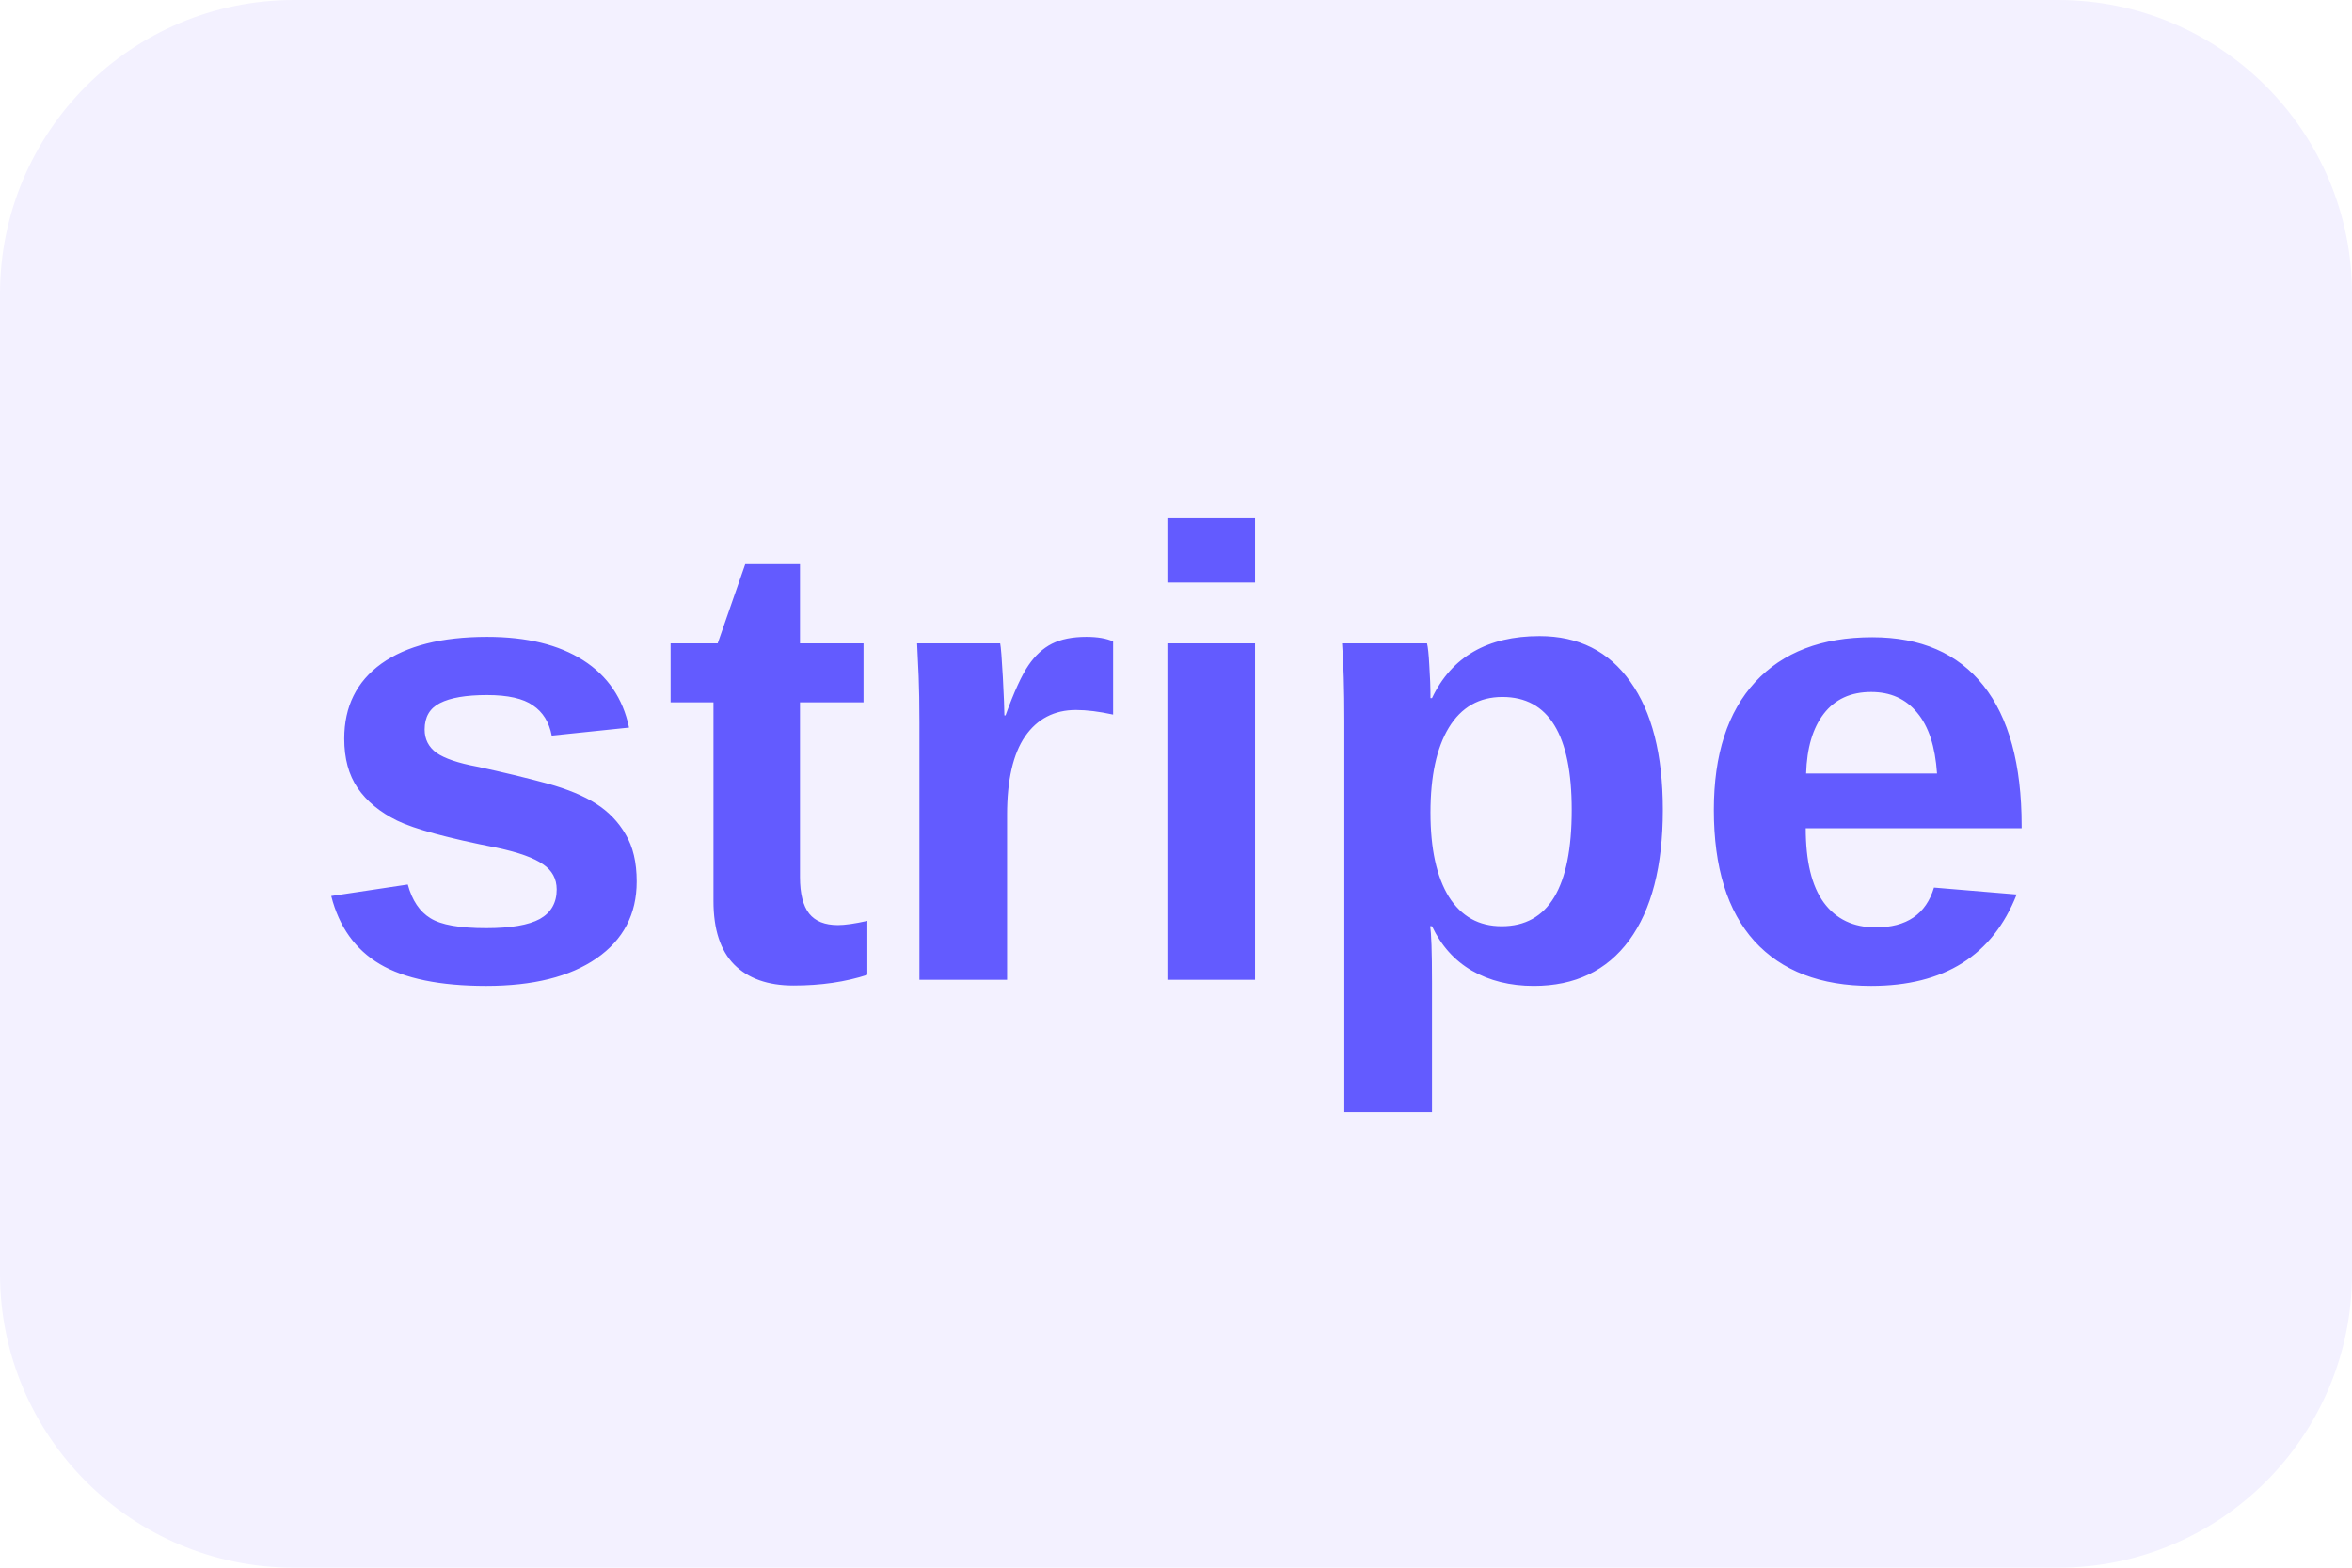
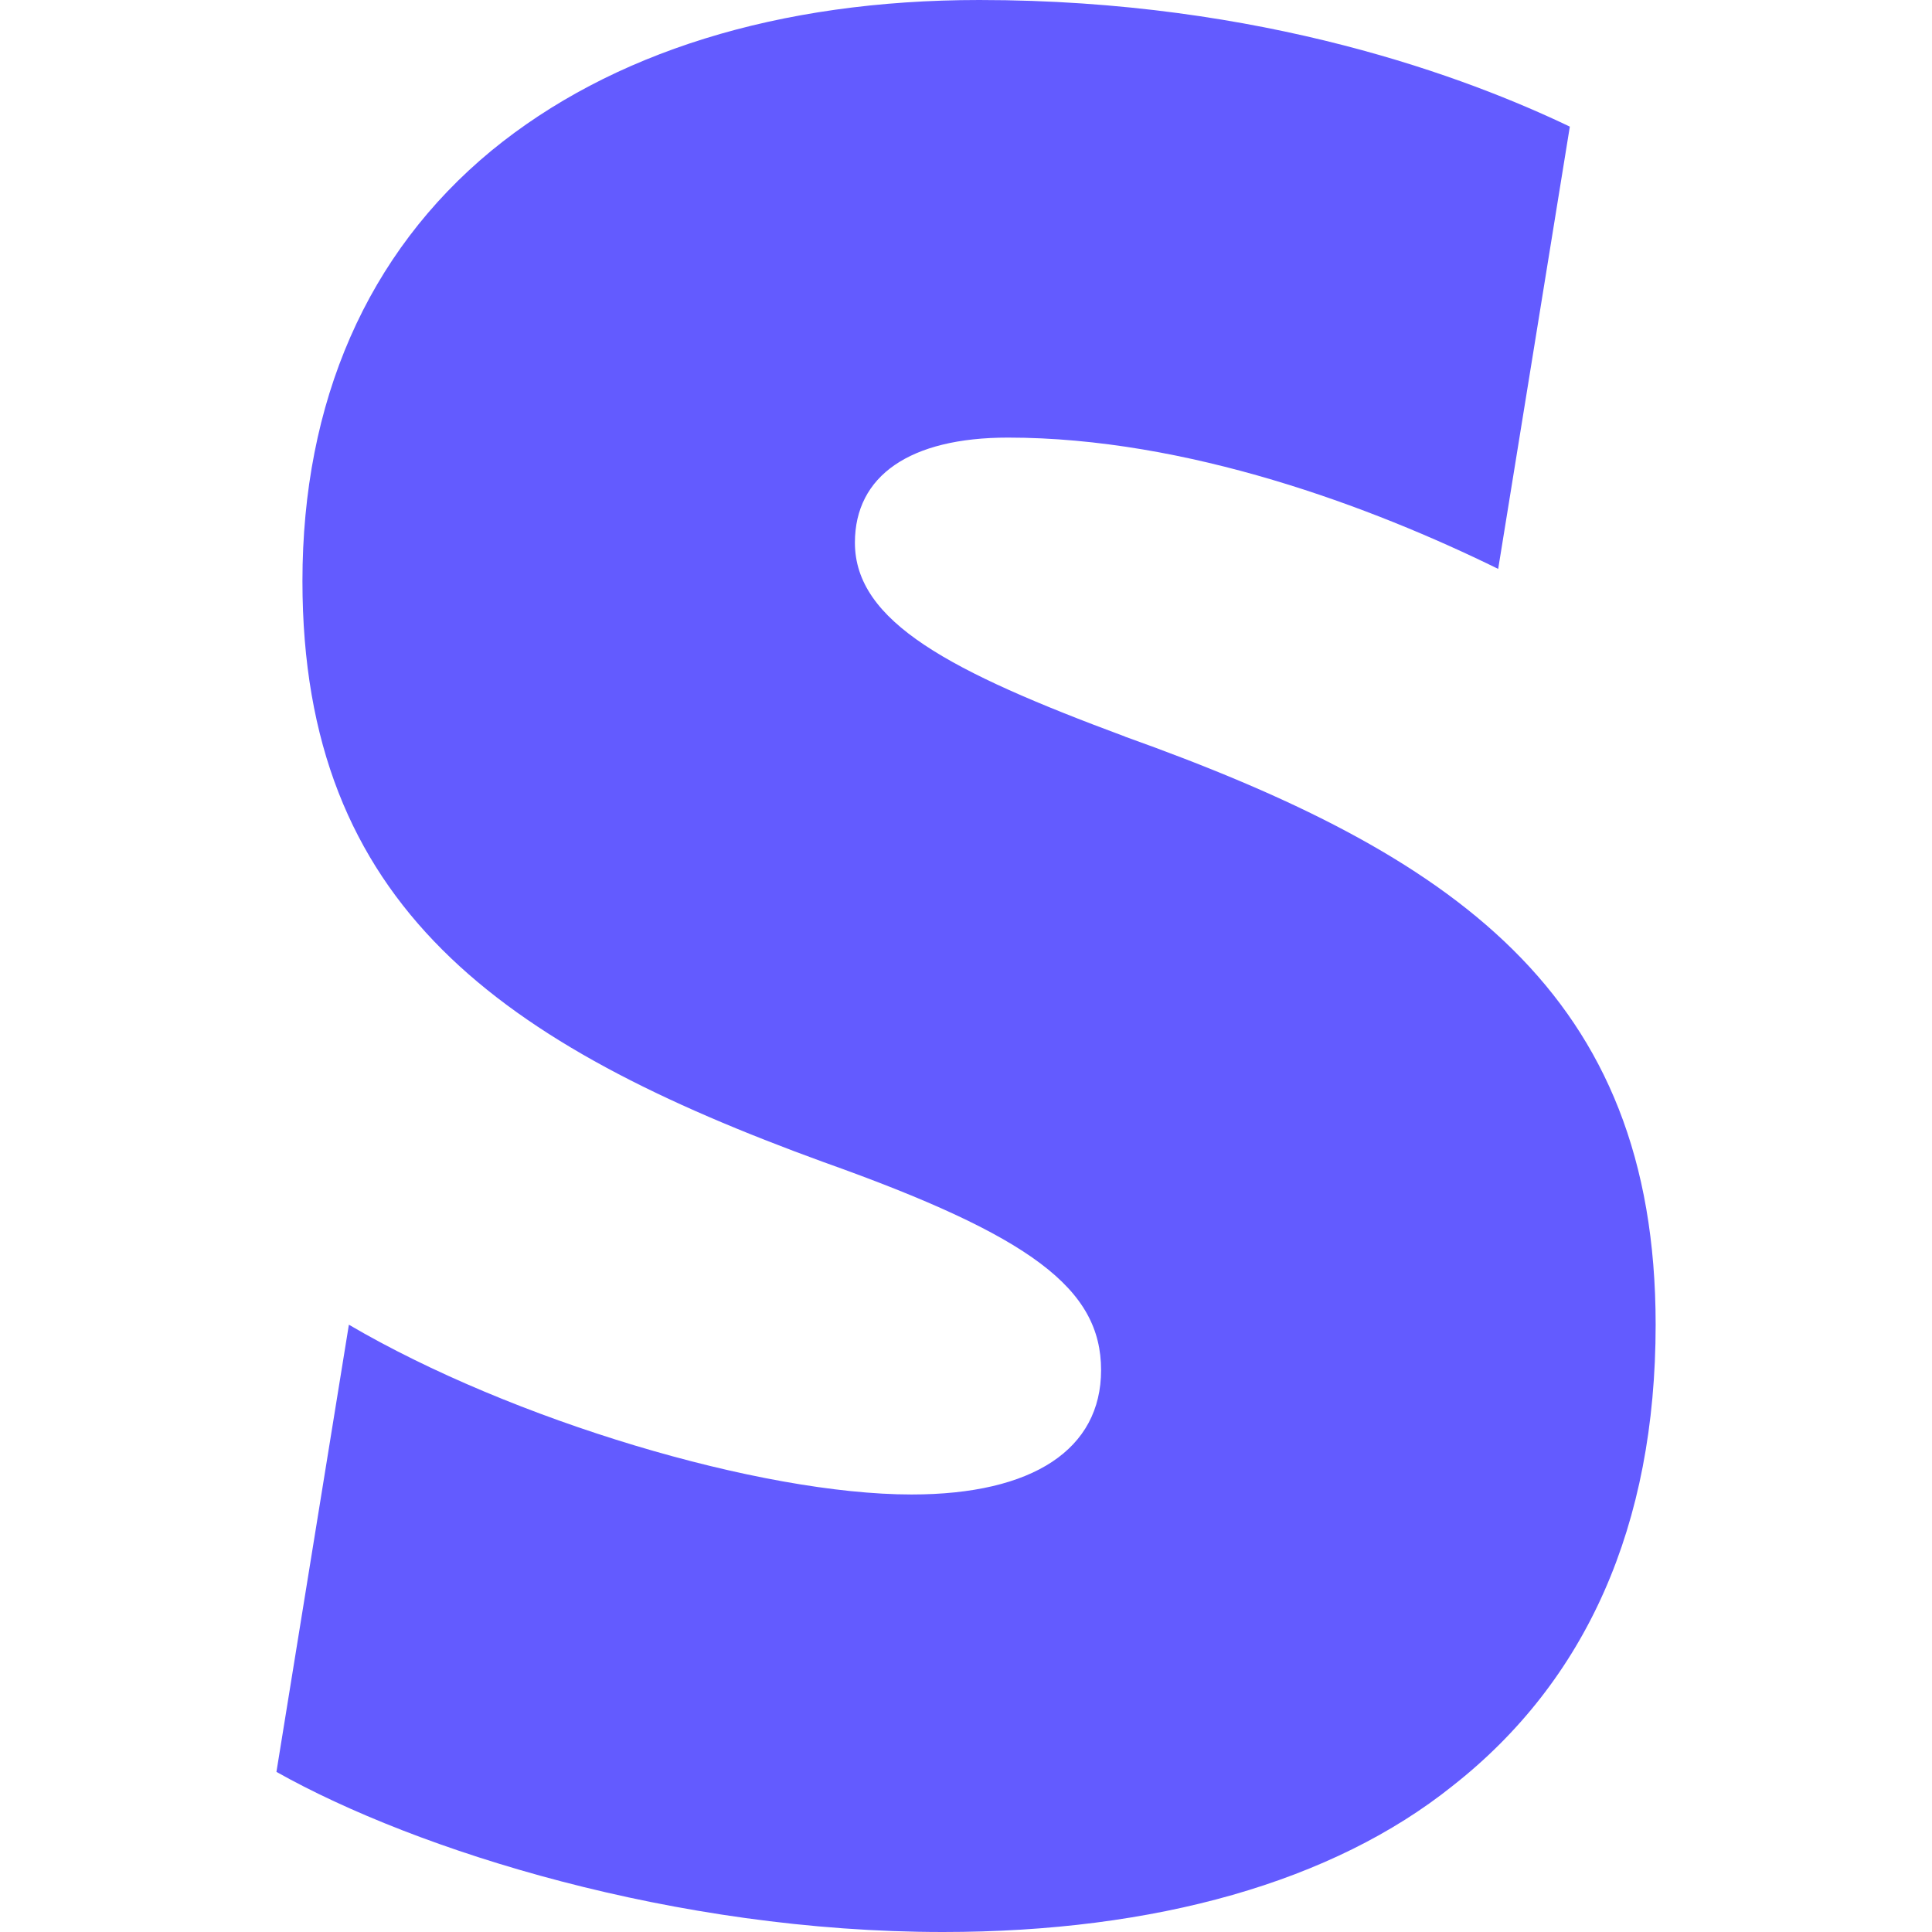
- <svg xmlns="http://www.w3.org/2000/svg" width="96" height="64" viewBox="0 0 96 64">
-   <rect width="96" height="64" rx="12" fill="#f3f1ff" />
-   <text x="48" y="40" text-anchor="middle" font-family="Arial, sans-serif" font-weight="bold" font-size="26" fill="#635bff">stripe</text>
+ <svg xmlns="http://www.w3.org/2000/svg" fill="#635BFF" role="img" viewBox="0 0 24 24">
+   <path d="M13.976 9.15c-2.172-.806-3.356-1.426-3.356-2.409 0-.831.683-1.305 1.901-1.305 2.227 0 4.515.858 6.09 1.631l.89-5.494C18.252.975 15.697 0 12.165 0 9.667 0 7.589.654 6.104 1.872 4.56 3.147 3.757 4.992 3.757 7.218c0 4.039 2.467 5.76 6.476 7.219 2.585.92 3.445 1.574 3.445 2.583 0 .98-.84 1.545-2.354 1.545-1.875 0-4.965-.921-6.99-2.109l-.9 5.555C5.175 22.99 8.385 24 11.714 24c2.641 0 4.843-.624 6.328-1.813 1.664-1.305 2.525-3.236 2.525-5.732 0-4.128-2.524-5.851-6.594-7.305h.003z" />
</svg>
